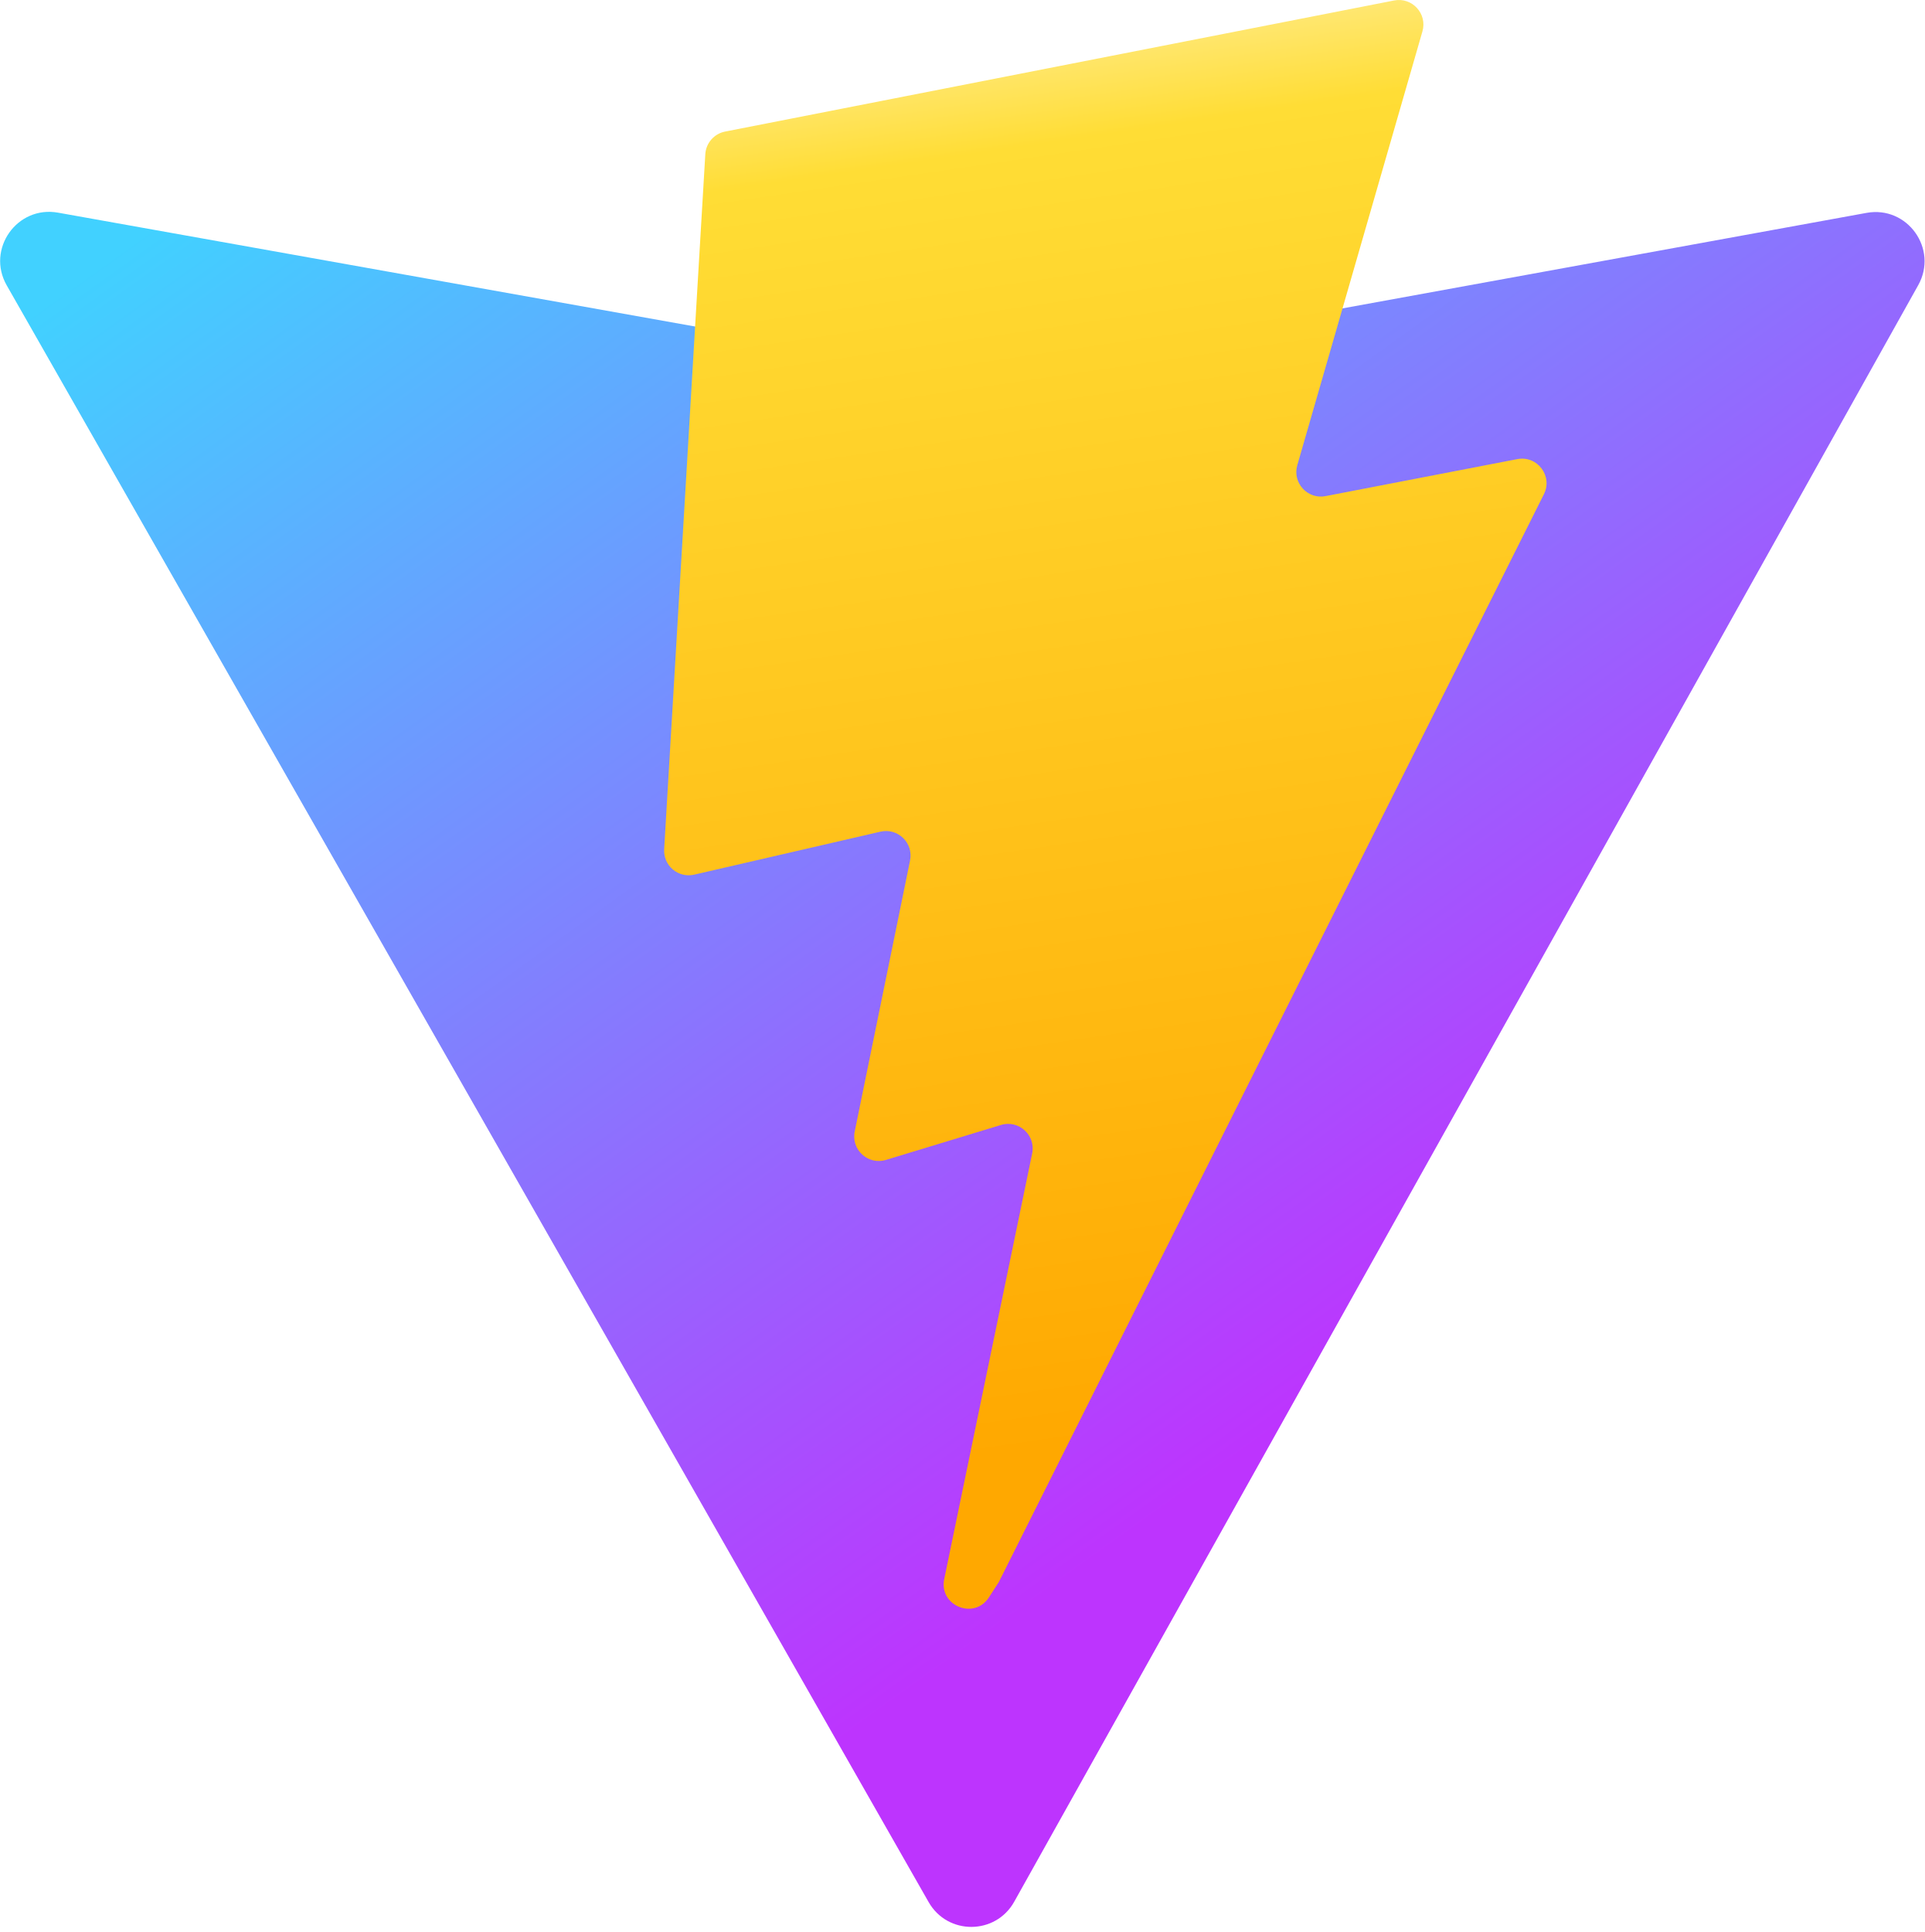
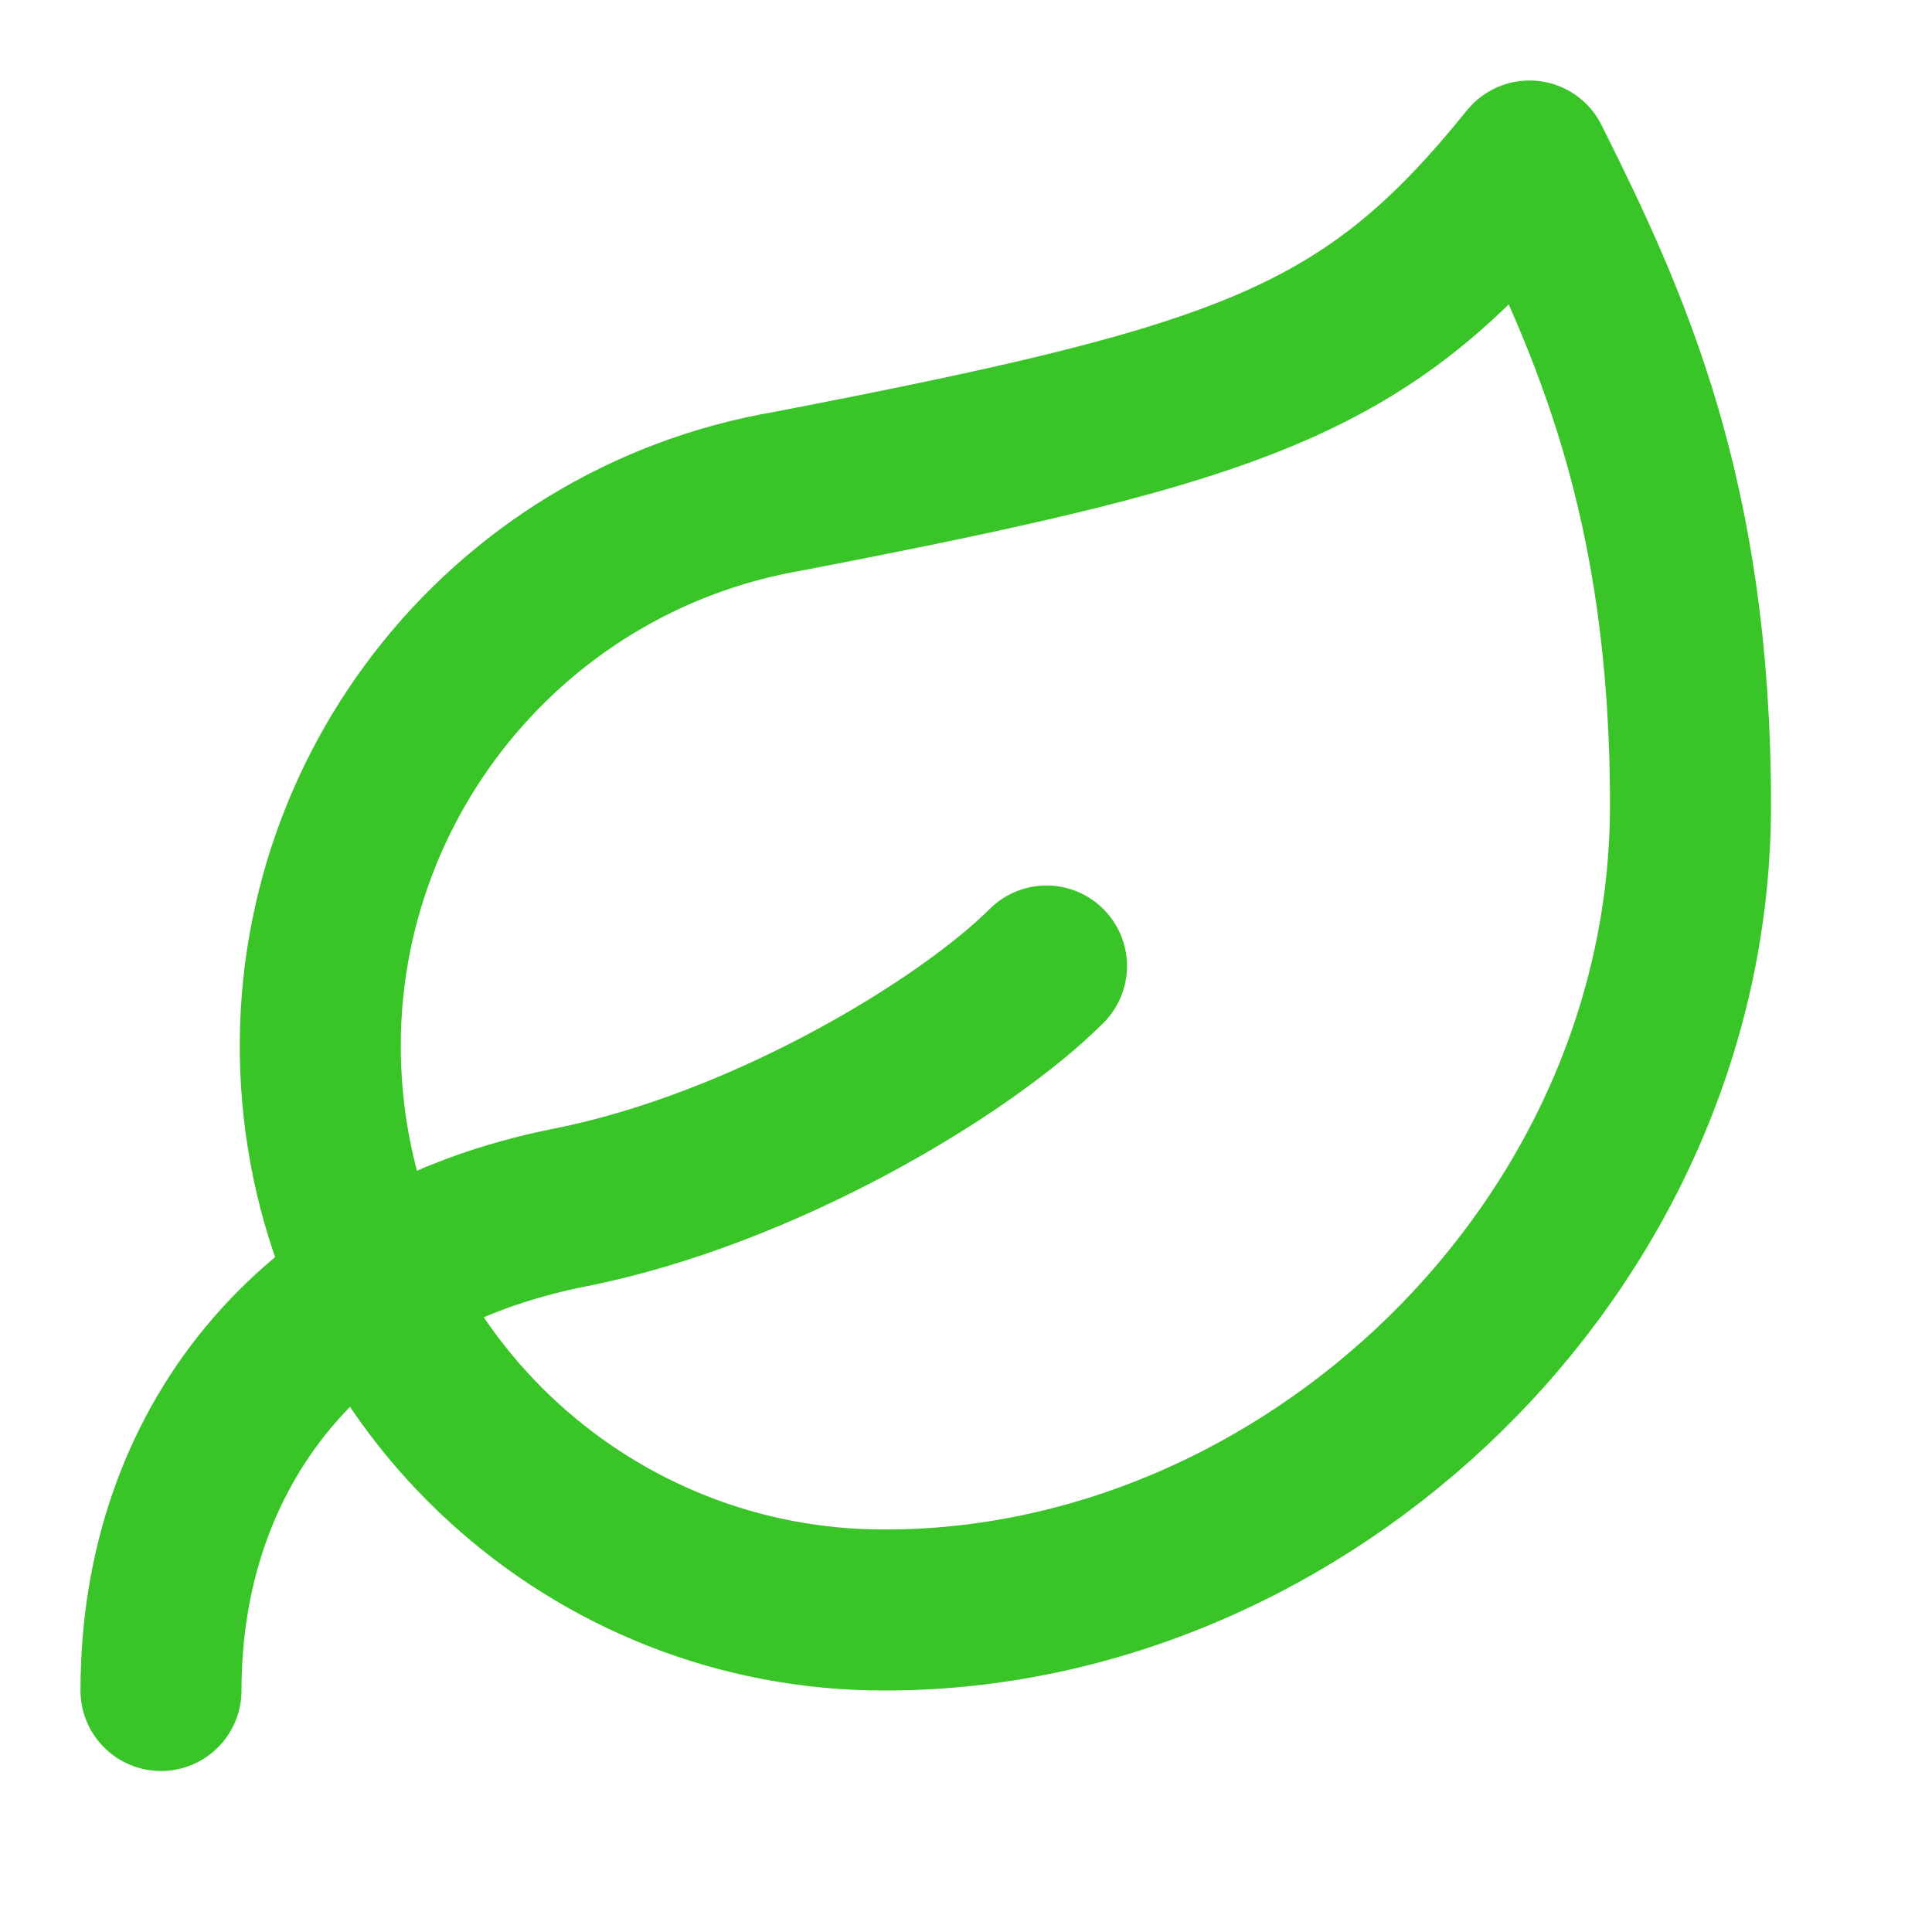
- <svg xmlns="http://www.w3.org/2000/svg" aria-hidden="true" role="img" class="iconify iconify--logos" width="31.88" height="32" preserveAspectRatio="xMidYMid meet" viewBox="0 0 256 257">
-   <defs>
-     <linearGradient id="IconifyId1813088fe1fbc01fb466" x1="-.828%" x2="57.636%" y1="7.652%" y2="78.411%">
-       <stop offset="0%" stop-color="#41D1FF" />
-       <stop offset="100%" stop-color="#BD34FE" />
-     </linearGradient>
-     <linearGradient id="IconifyId1813088fe1fbc01fb467" x1="43.376%" x2="50.316%" y1="2.242%" y2="89.03%">
-       <stop offset="0%" stop-color="#FFEA83" />
-       <stop offset="8.333%" stop-color="#FFDD35" />
-       <stop offset="100%" stop-color="#FFA800" />
-     </linearGradient>
-   </defs>
-   <path fill="url(#IconifyId1813088fe1fbc01fb466)" d="M255.153 37.938L134.897 252.976c-2.483 4.44-8.862 4.466-11.382.048L.875 37.958c-2.746-4.814 1.371-10.646 6.827-9.67l120.385 21.517a6.537 6.537 0 0 0 2.322-.004l117.867-21.483c5.438-.991 9.574 4.796 6.877 9.62Z" />
-   <path fill="url(#IconifyId1813088fe1fbc01fb467)" d="M185.432.063L96.44 17.501a3.268 3.268 0 0 0-2.634 3.014l-5.474 92.456a3.268 3.268 0 0 0 3.997 3.378l24.777-5.718c2.318-.535 4.413 1.507 3.936 3.838l-7.361 36.047c-.495 2.426 1.782 4.5 4.151 3.78l15.304-4.649c2.372-.72 4.652 1.36 4.15 3.788l-11.698 56.621c-.732 3.542 3.979 5.473 5.943 2.437l1.313-2.028l72.516-144.72c1.215-2.423-.88-5.186-3.54-4.672l-25.505 4.922c-2.396.462-4.435-1.77-3.759-4.114l16.646-57.705c.677-2.35-1.37-4.583-3.769-4.113Z" />
+ <svg xmlns="http://www.w3.org/2000/svg" width="24" height="24" viewBox="0 0 24 24" fill="none" stroke="#39c427" stroke-width="2" stroke-linecap="round" stroke-linejoin="round" class="lucide lucide-leaf-icon lucide-leaf">
+   <path d="M11 20A7 7 0 0 1 9.8 6.1C15.5 5 17 4.48 19 2c1 2 2 4.18 2 8 0 5.5-4.78 10-10 10Z" />
+   <path d="M2 21c0-3 1.85-5.36 5.08-6C9.5 14.52 12 13 13 12" />
</svg>
